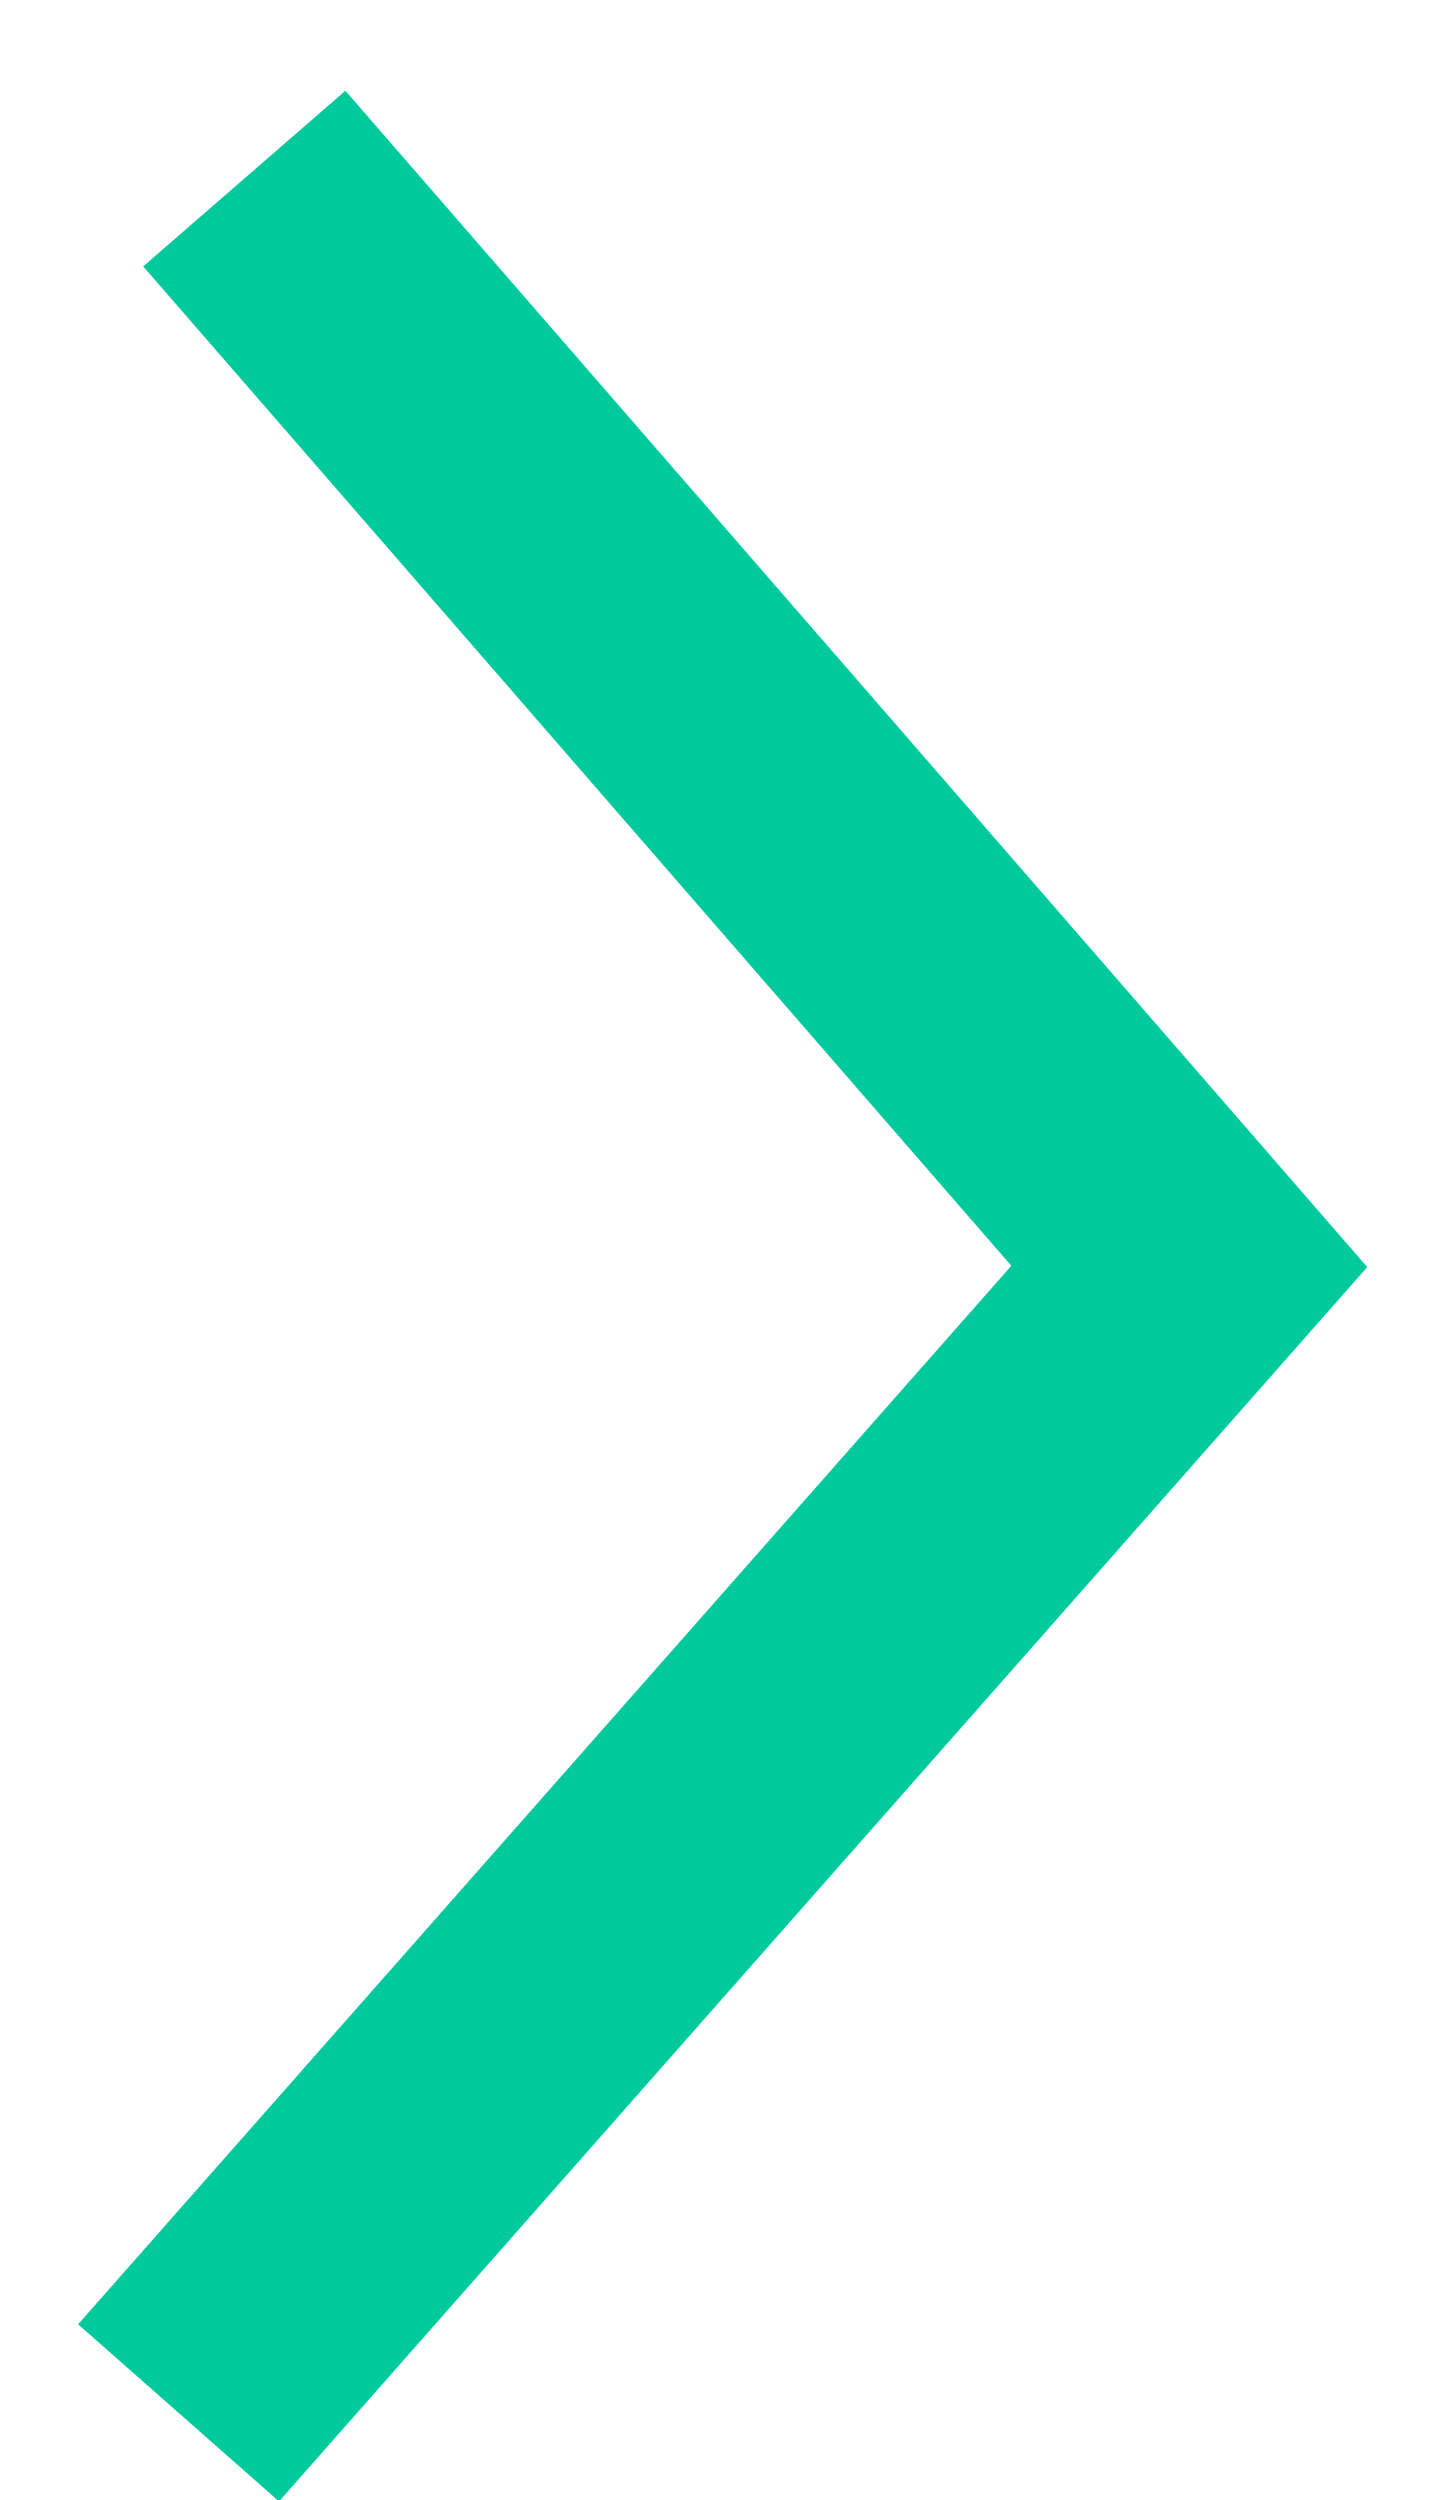
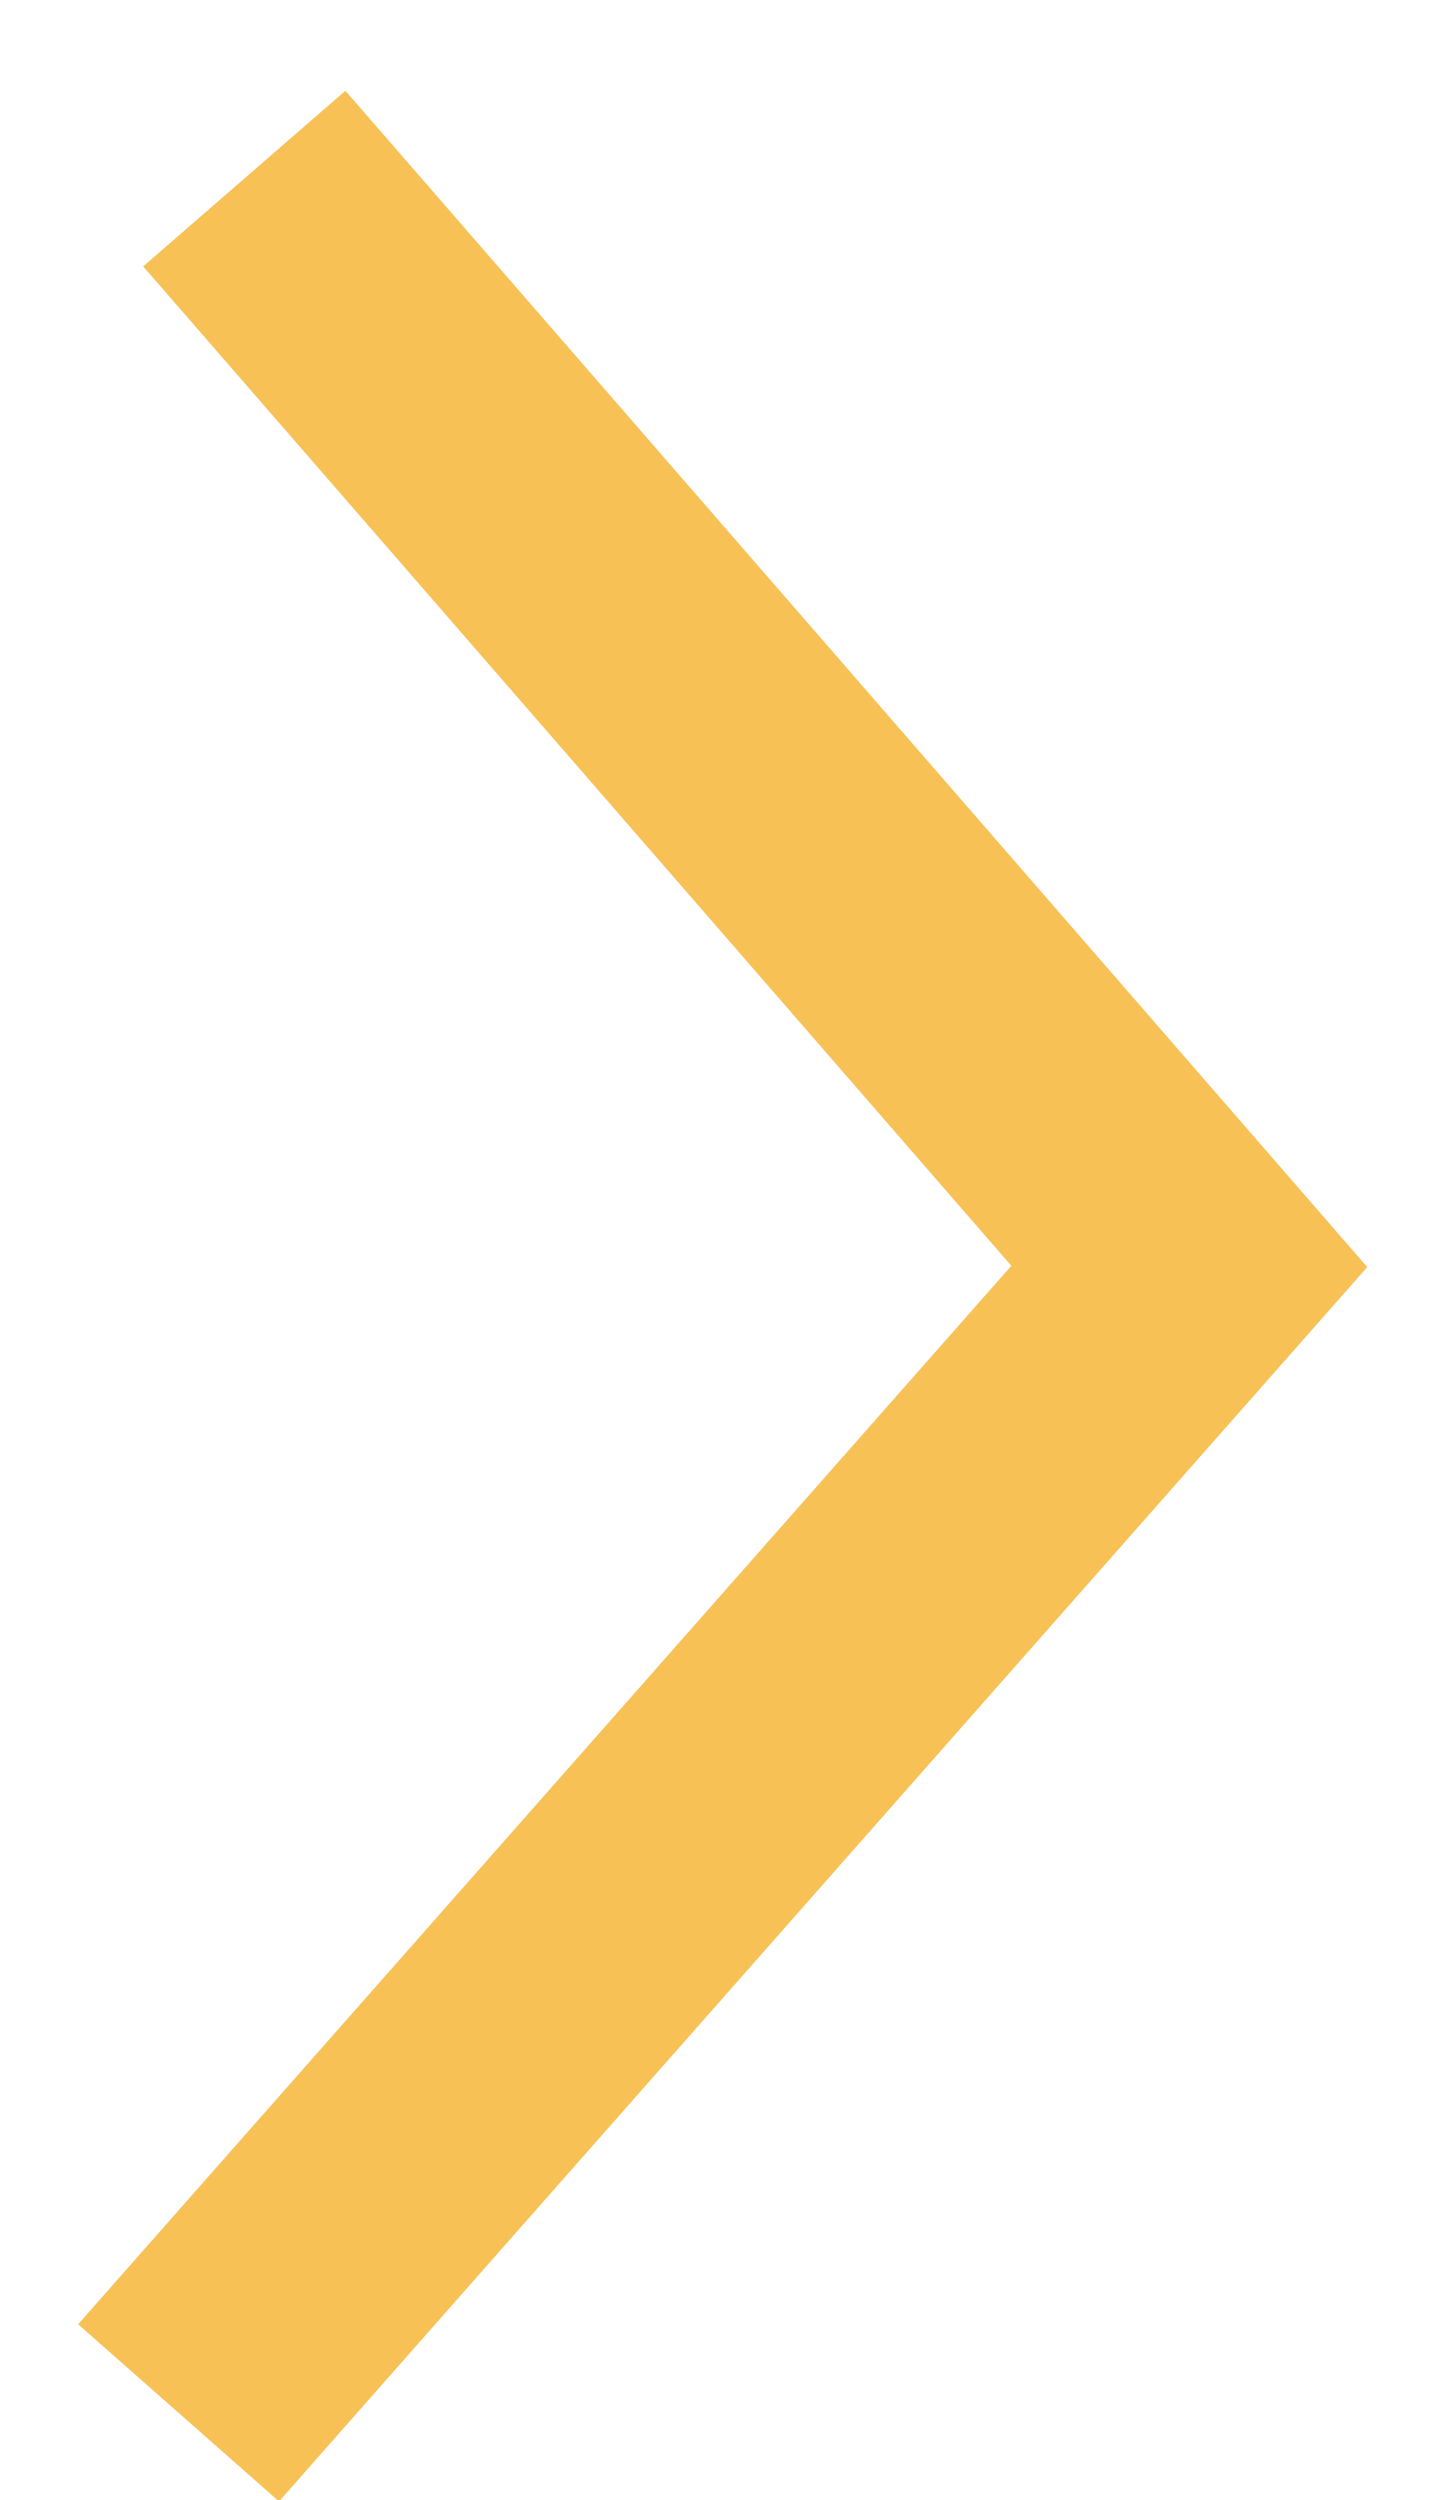
<svg xmlns="http://www.w3.org/2000/svg" width="8" height="14" viewBox="0 0 8 14">
-   <path fill="none" fill-rule="evenodd" stroke="#00CA9D" stroke-width="1.5" d="M1.368 1L6.66 7.092 1 13.512" />
+   <path fill="none" fill-rule="evenodd" stroke="#f7c156" stroke-width="1.5" d="M1.368 1L6.66 7.092 1 13.512" />
</svg>
